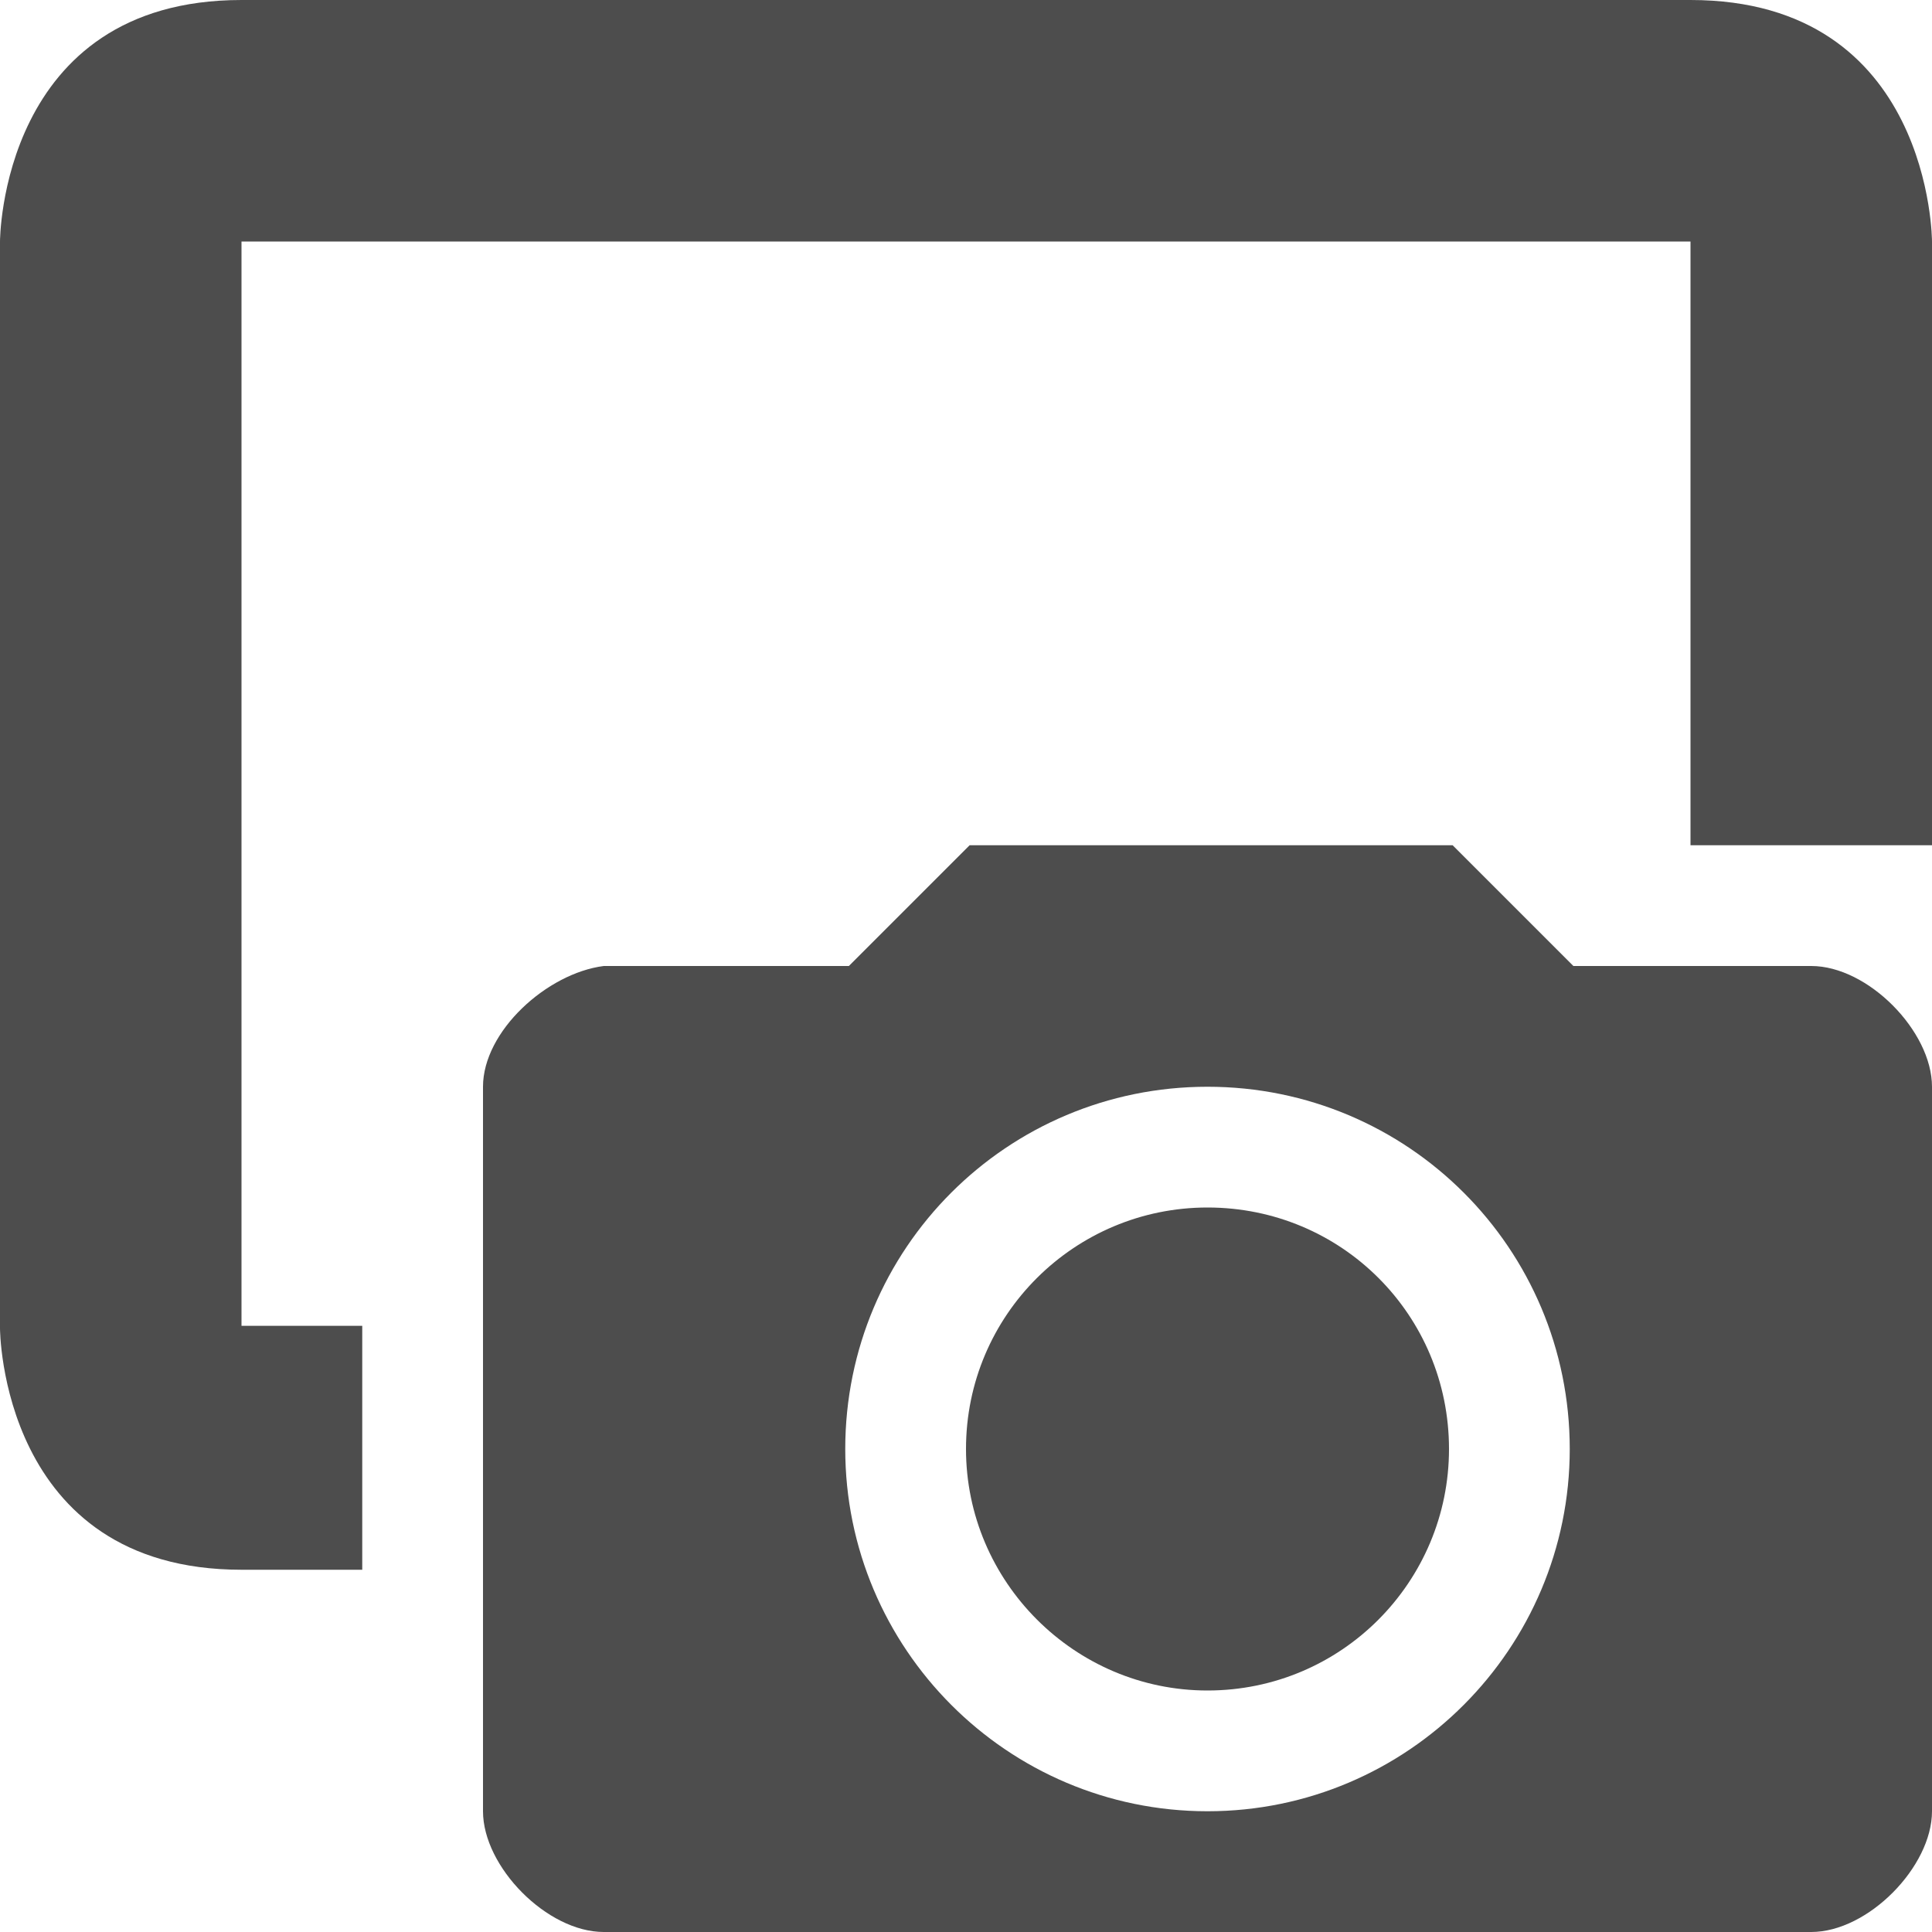
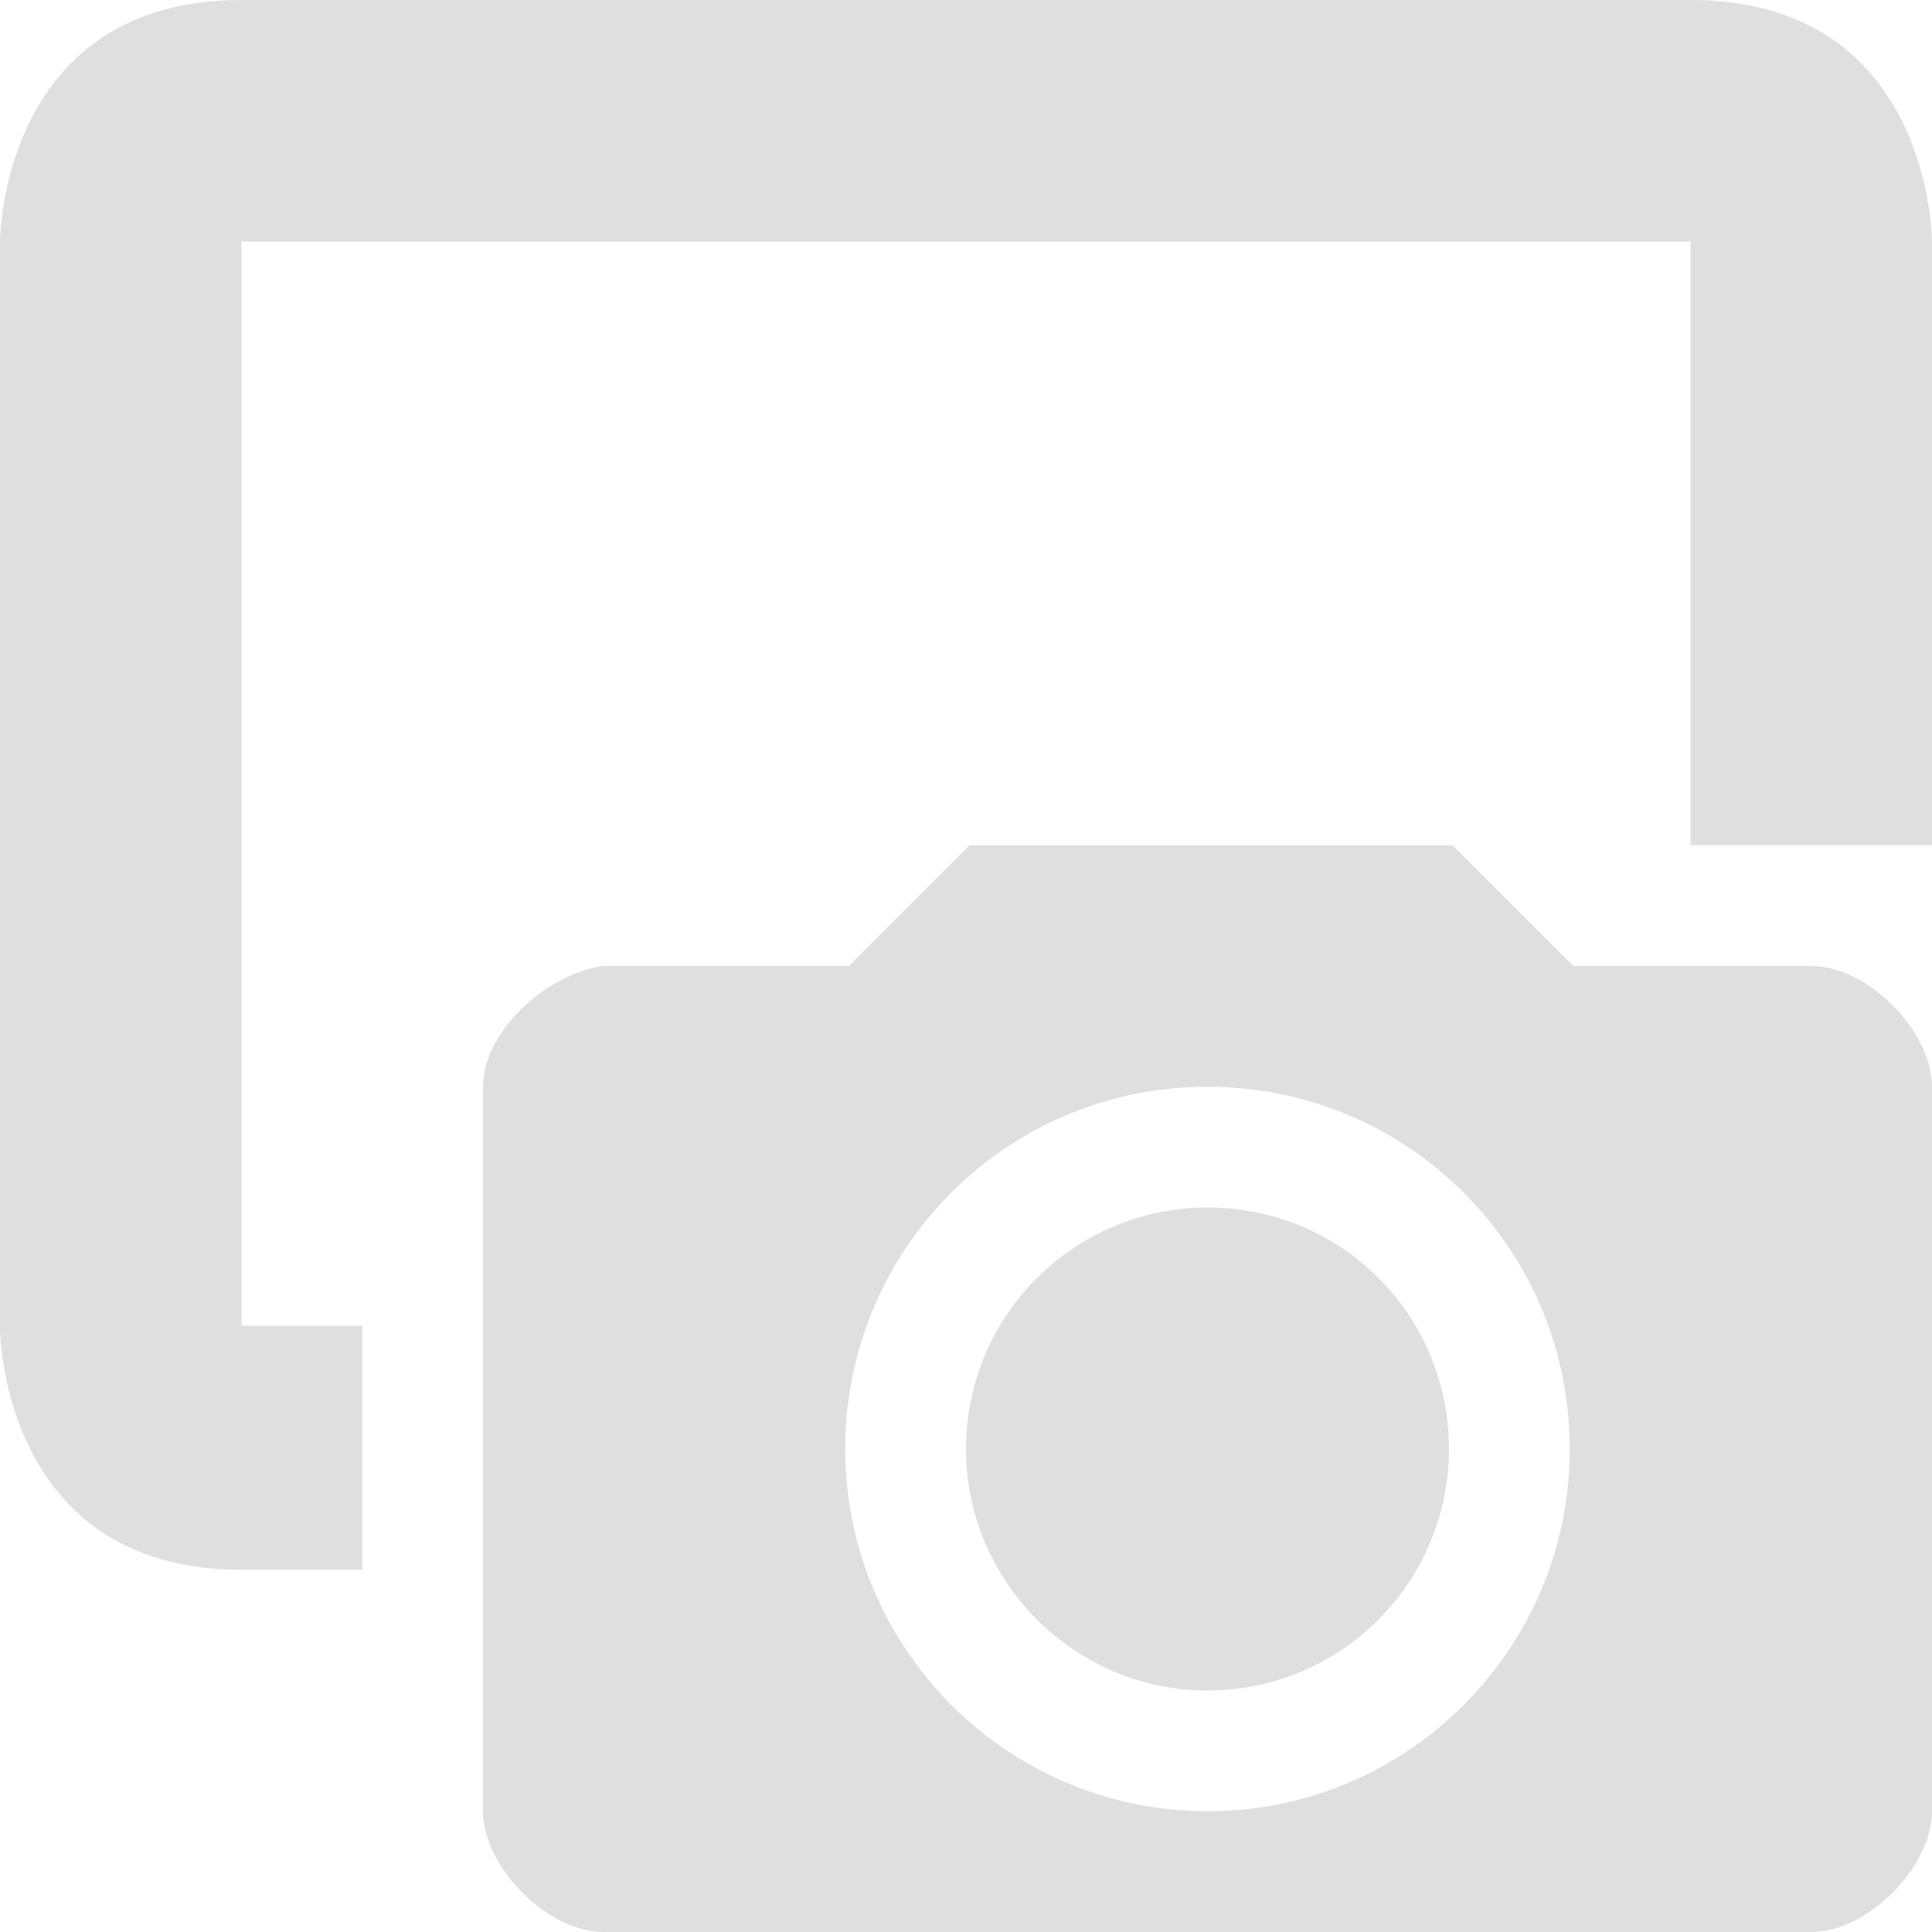
<svg xmlns="http://www.w3.org/2000/svg" width="16" height="16" version="1.1">
-   <path style="fill:#4d4d4d" d="M 2,0 C 0,0 0,2 0,2 V 11 C 0,11 0,13 2,13 H 3 V 10.98 H 2 V 2 H 14 V 7 H 16 V 2 C 16,2 16,0 14,0 Z" />
-   <path style="fill:#4d4d4d" d="M 8.03,7 7.03,8 H 5 C 4.53,8.06 4,8.54 4,9 V 15 C 4,15.46 4.53,16 5,16 H 15 C 15.47,16 16,15.46 16,15 V 9 C 16,8.54 15.47,8 15,8 H 13.03 L 12.03,7 Z M 10,9 C 11.66,9 13,10.34 13,12 13,13.65 11.66,15 10,15 8.34,15 7,13.65 7,12 7,10.34 8.34,9 10,9 Z M 10,10 C 8.9,10 8,10.89 8,12 8,13.1 8.9,14 10,14 11.11,14 12,13.1 12,12 12,10.89 11.11,10 10,10 Z" />
+   <path style="fill:#dfdfdf" d="M 2,0 C 0,0 0,2 0,2 V 11 C 0,11 0,13 2,13 H 3 V 10.98 H 2 V 2 H 14 V 7 H 16 V 2 C 16,2 16,0 14,0 Z" />
+   <path style="fill:#dfdfdf" d="M 8.03,7 7.03,8 H 5 C 4.53,8.06 4,8.54 4,9 V 15 C 4,15.46 4.53,16 5,16 H 15 C 15.47,16 16,15.46 16,15 V 9 C 16,8.54 15.47,8 15,8 H 13.03 L 12.03,7 Z M 10,9 C 11.66,9 13,10.34 13,12 13,13.65 11.66,15 10,15 8.34,15 7,13.65 7,12 7,10.34 8.34,9 10,9 Z M 10,10 C 8.9,10 8,10.89 8,12 8,13.1 8.9,14 10,14 11.11,14 12,13.1 12,12 12,10.89 11.11,10 10,10 Z" />
</svg>
